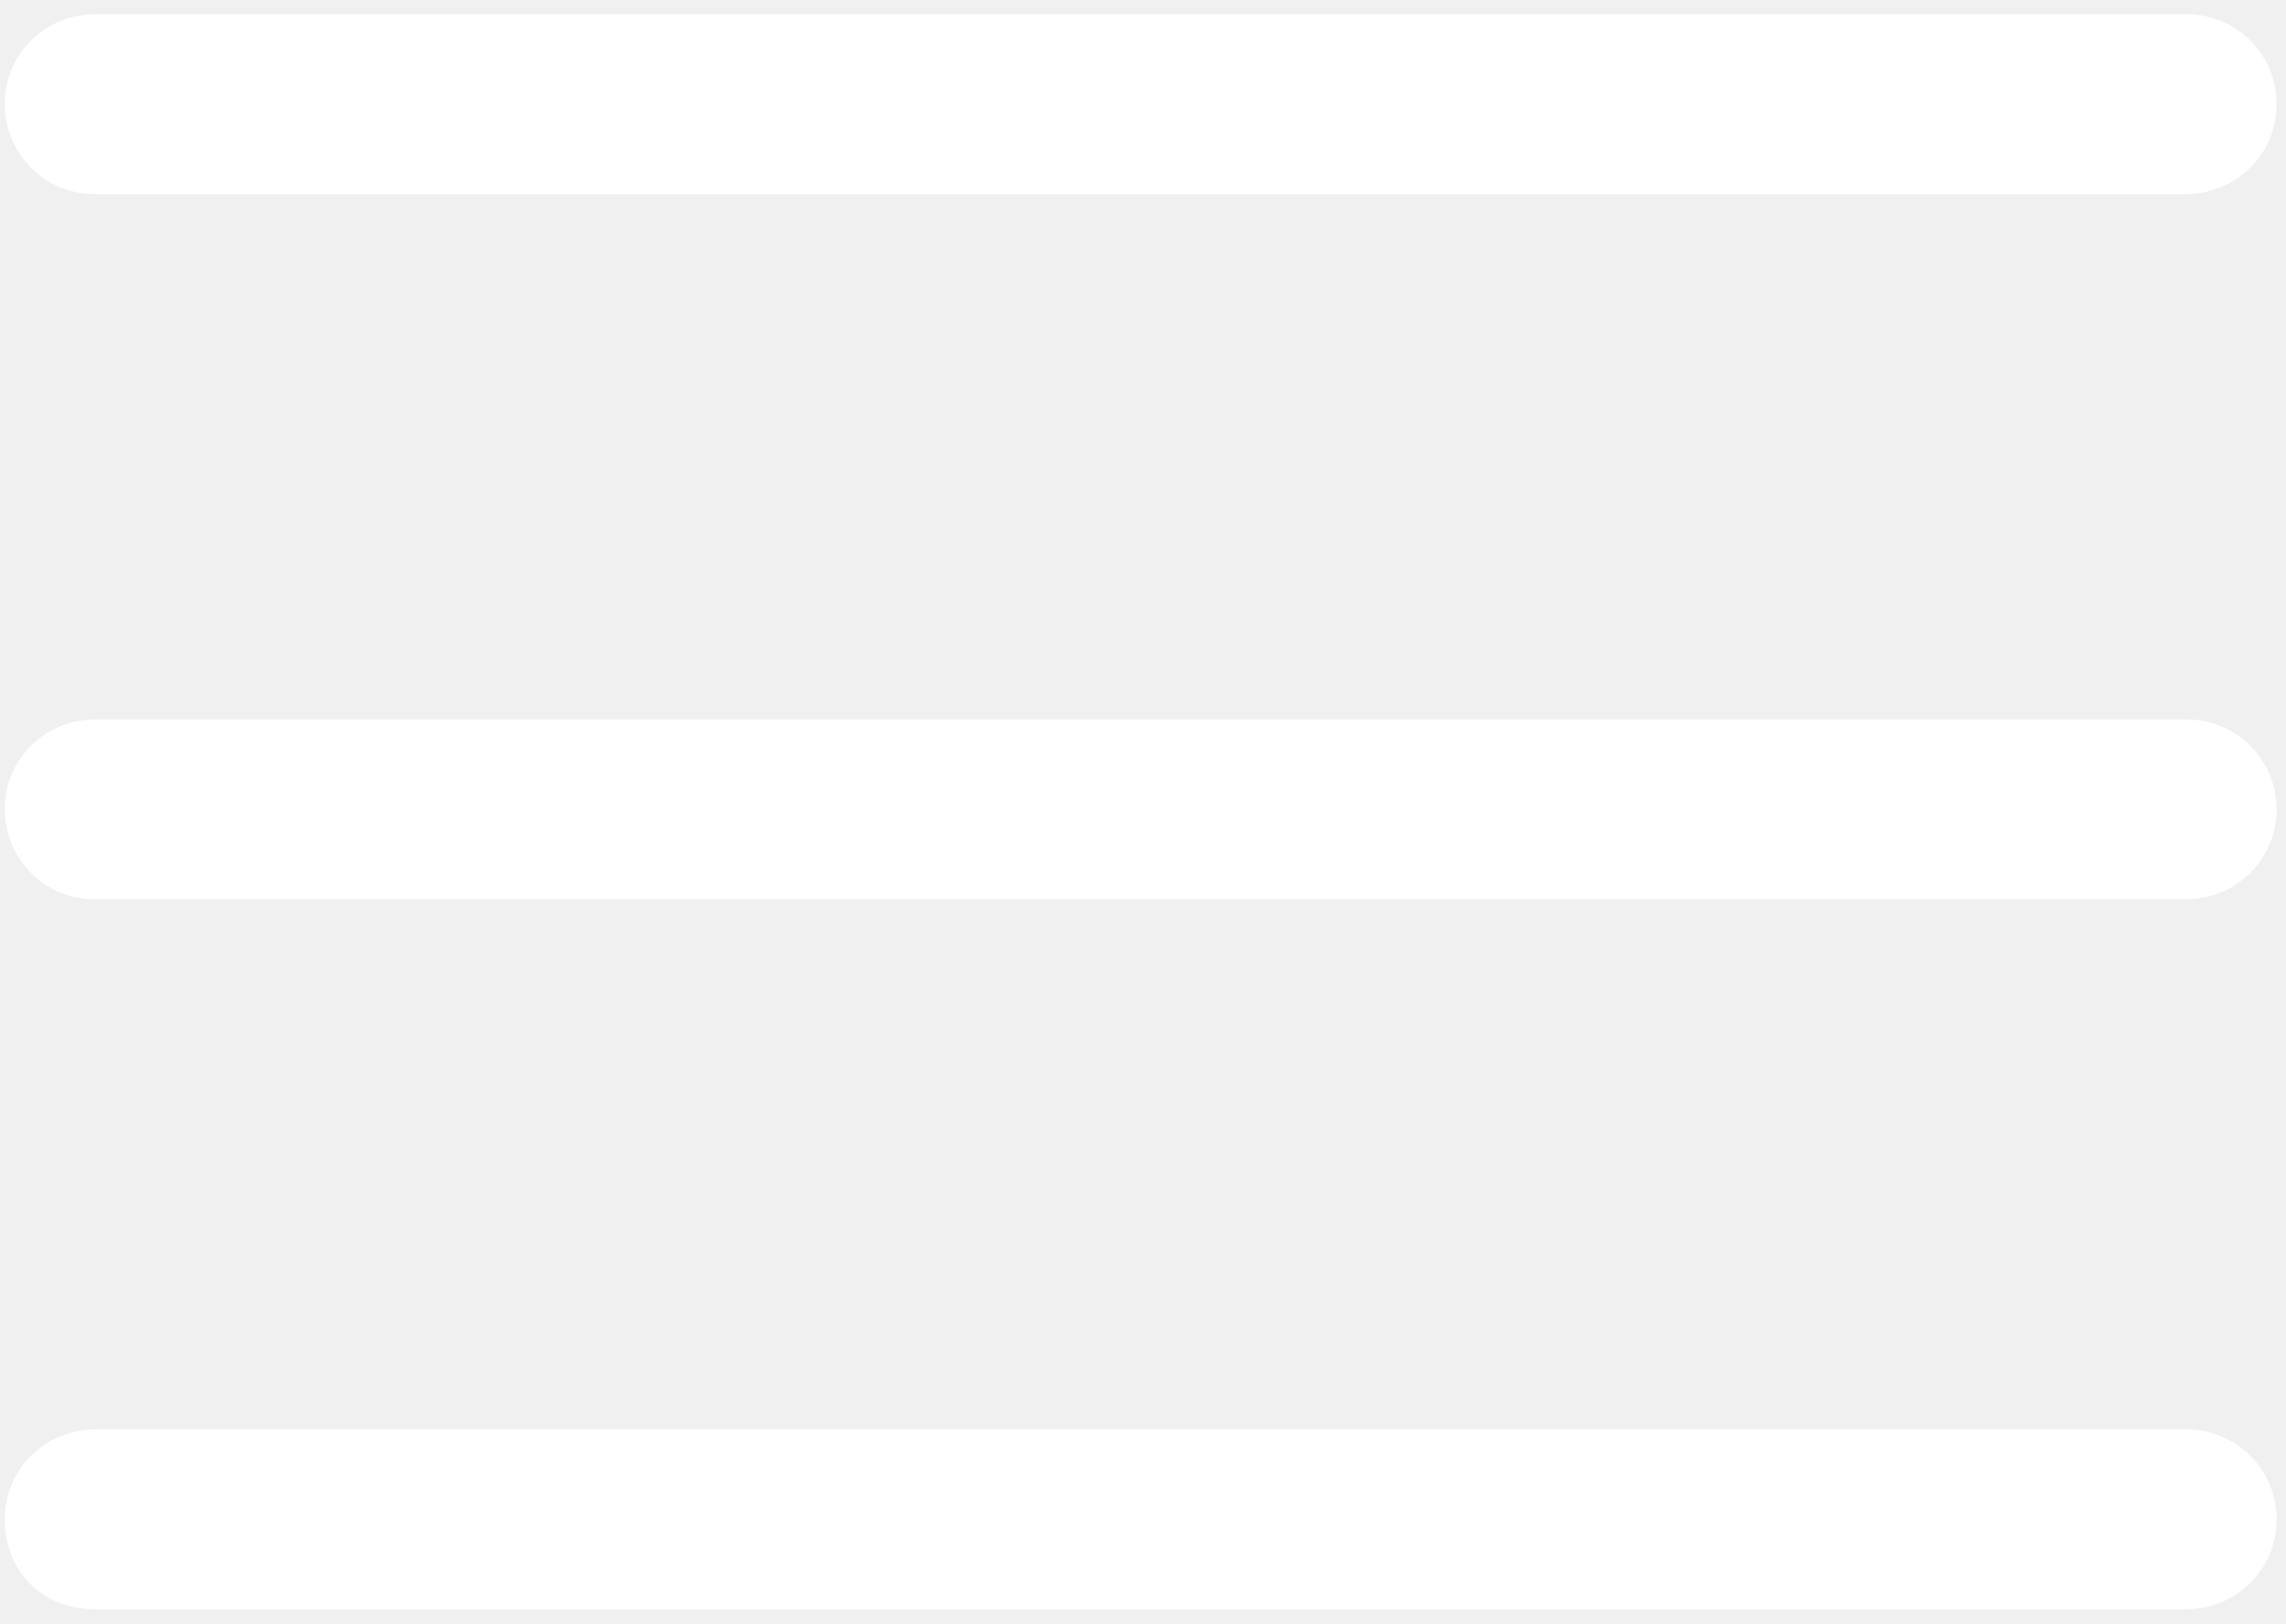
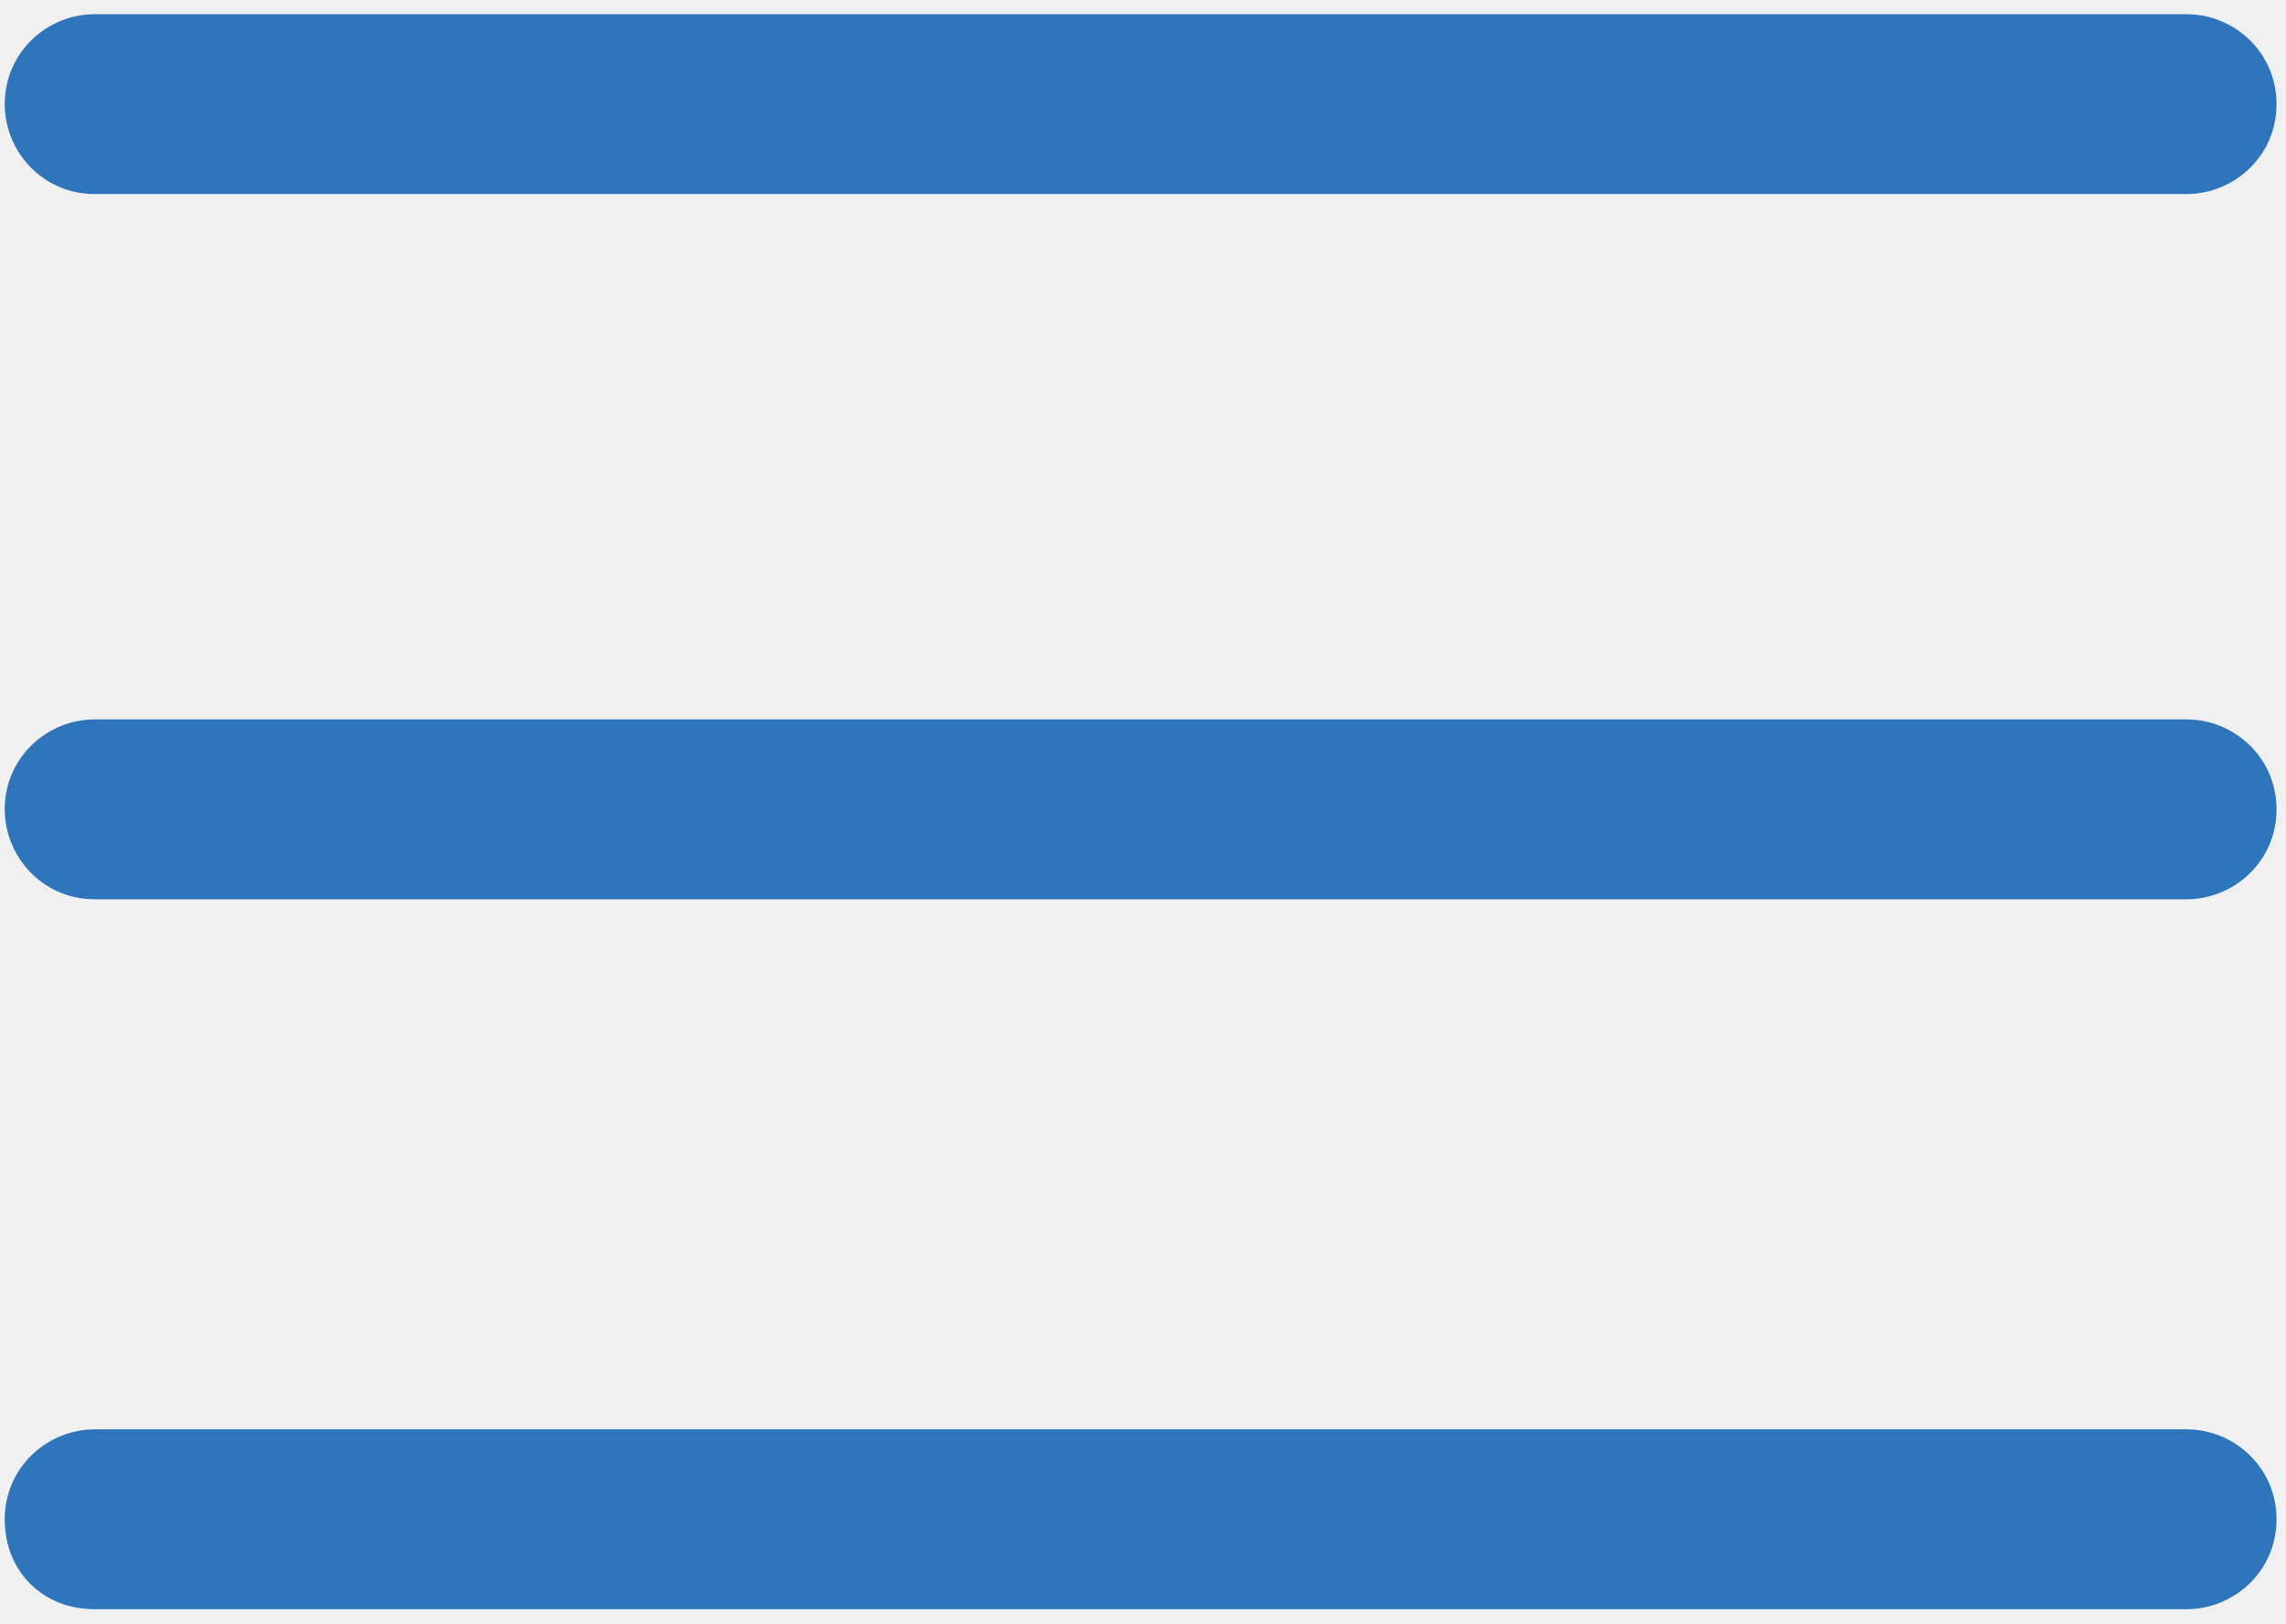
<svg xmlns="http://www.w3.org/2000/svg" version="1.1" id="Layer_1" x="0px" y="0px" viewBox="0 0 48.3 34.3" style="enable-background:new 0 0 48.3 34.3;" xml:space="preserve">
  <style type="text/css">
- 	.st0{fill:#FFFFFF;}
+ 	.st0{fill:#2F75BB;}
</style>
  <g>
    <g>
      <path class="st0" d="M46.2,15.2H2c-1,0-1.9,0.8-1.9,1.9c0,1,0.8,1.9,1.9,1.9h44.2c1,0,1.9-0.8,1.9-1.9S47.2,15.2,46.2,15.2z" />
    </g>
  </g>
  <g>
    <g>
      <path class="st0" d="M46.2,0.3H2c-1,0-1.9,0.8-1.9,1.9c0,1,0.8,1.9,1.9,1.9h44.2c1,0,1.9-0.8,1.9-1.9S47.2,0.3,46.2,0.3z" />
    </g>
  </g>
  <g>
    <g>
      <path class="st0" d="M46.2,30.2H2c-1,0-1.9,0.8-1.9,1.9C0.1,33.2,0.9,34,2,34h44.2c1,0,1.9-0.8,1.9-1.9    C48.1,31,47.2,30.2,46.2,30.2z" />
    </g>
  </g>
</svg>
